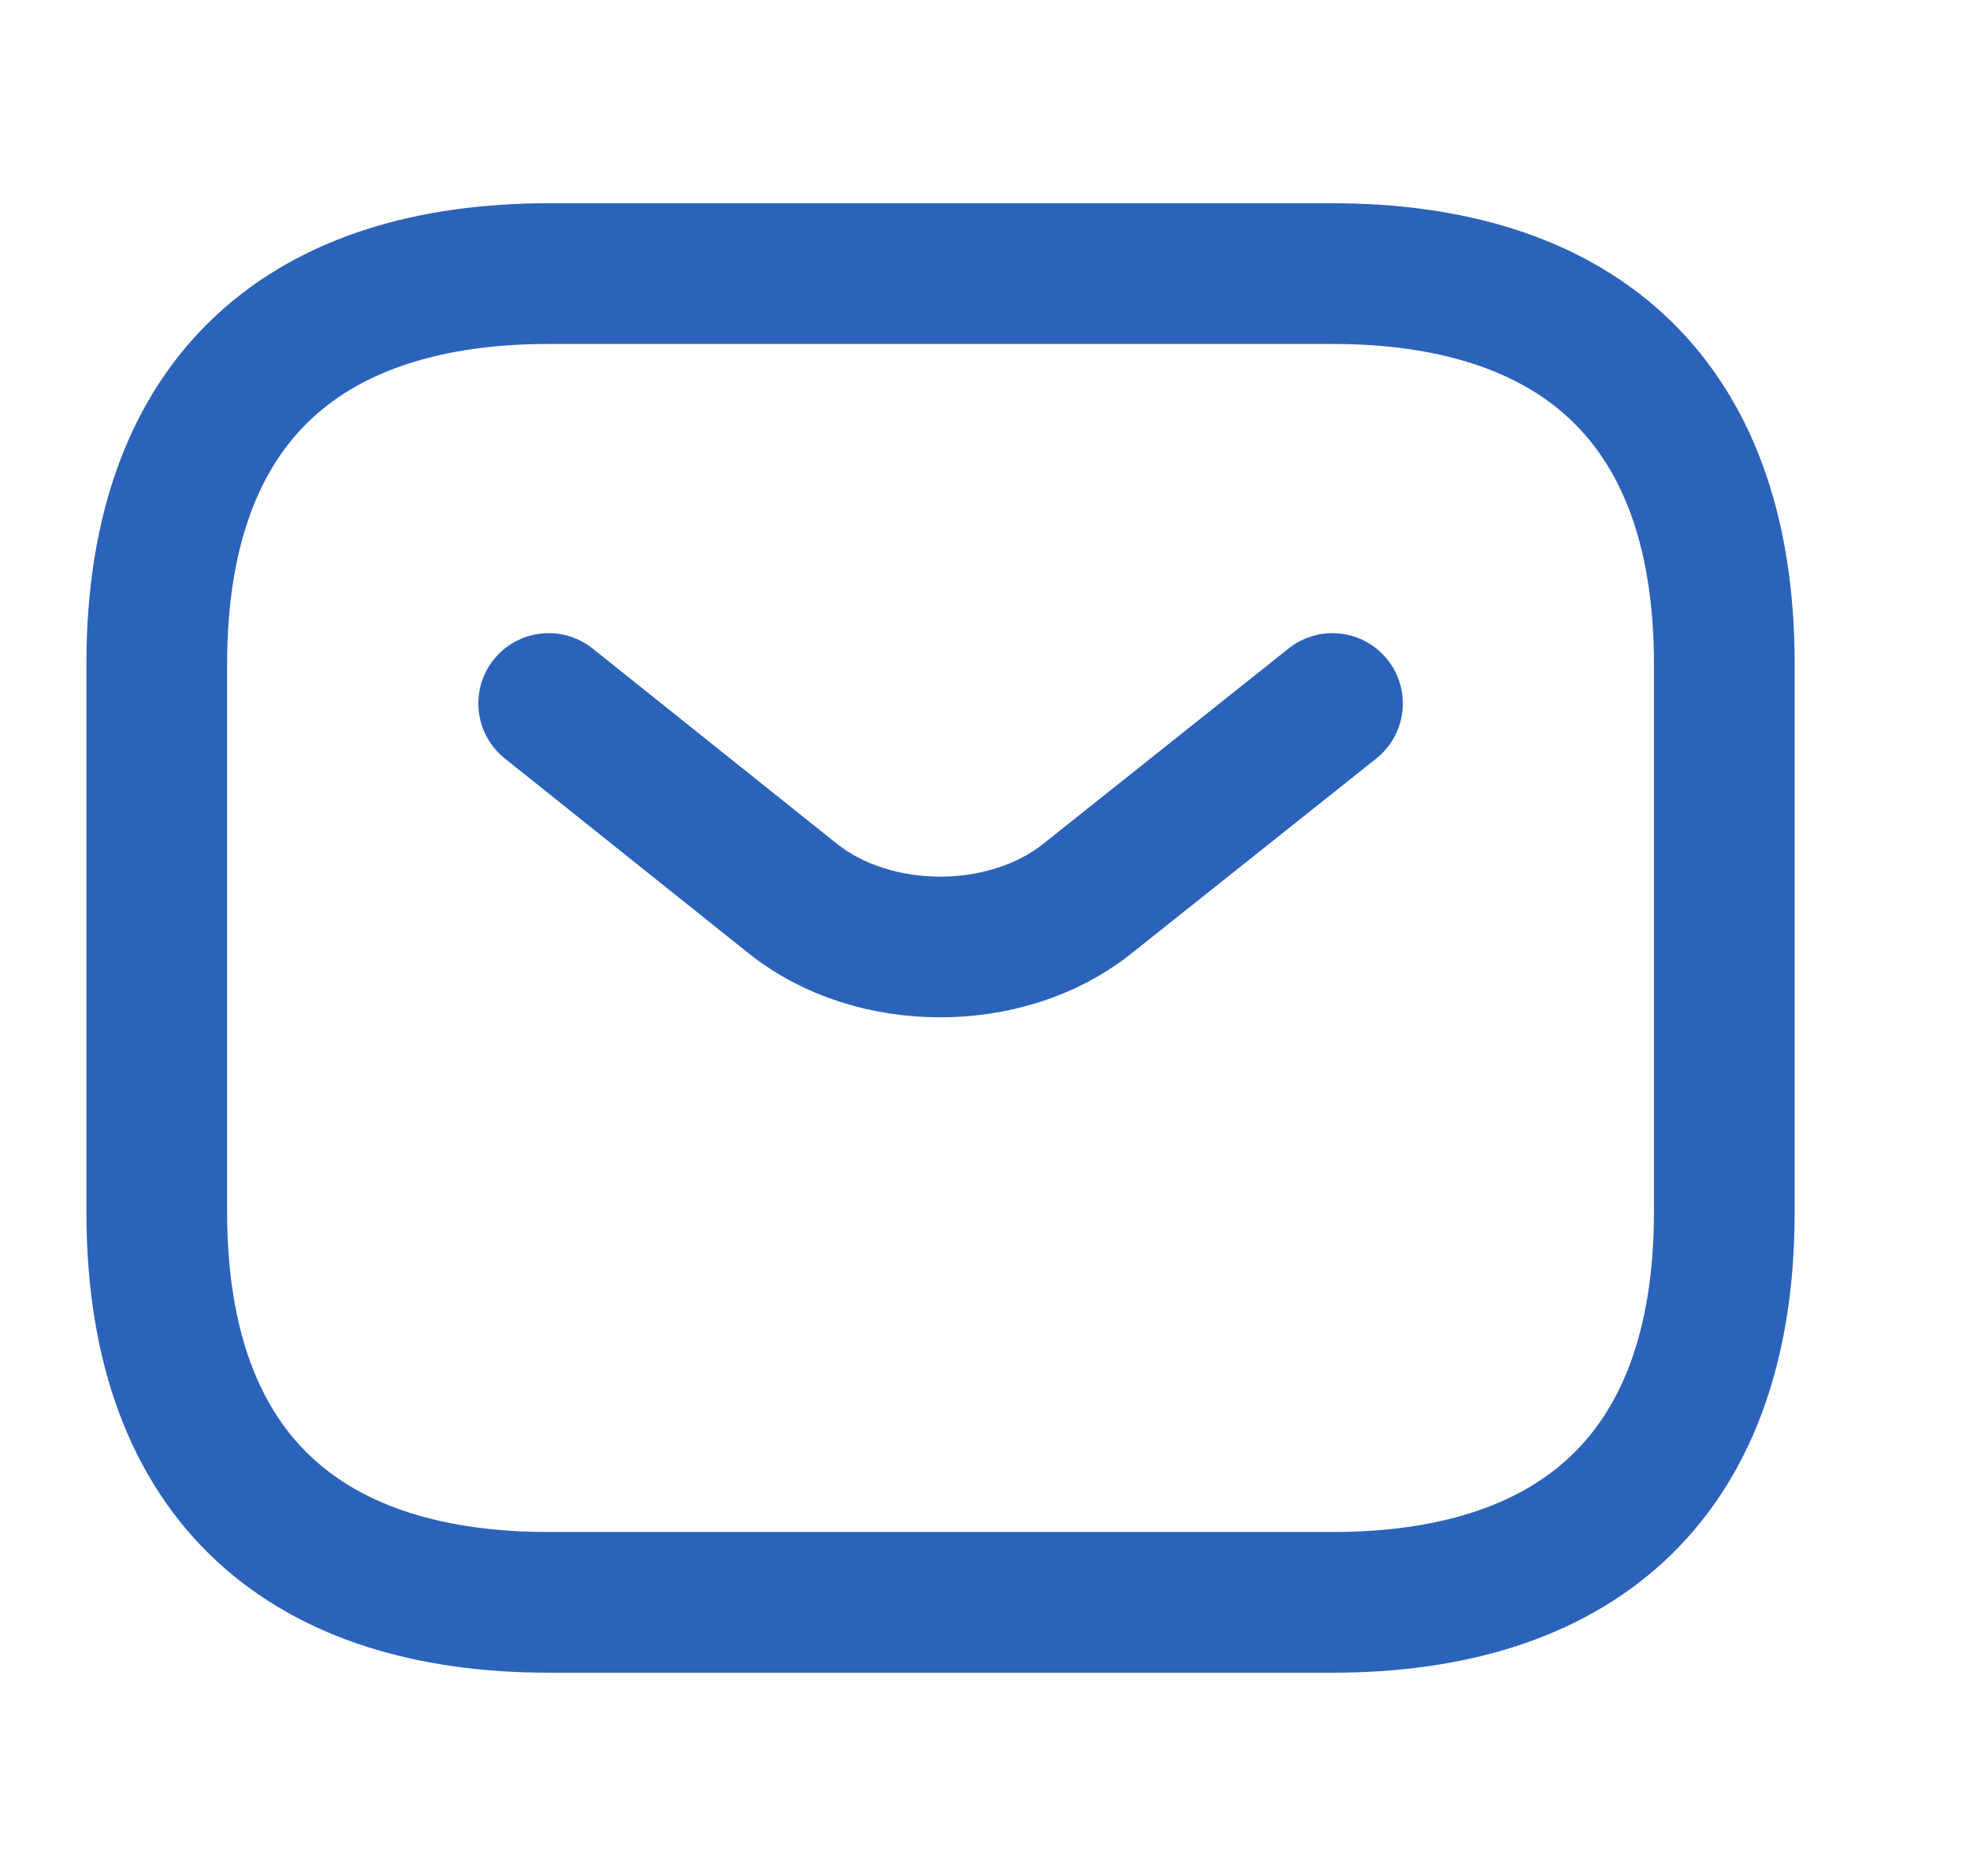
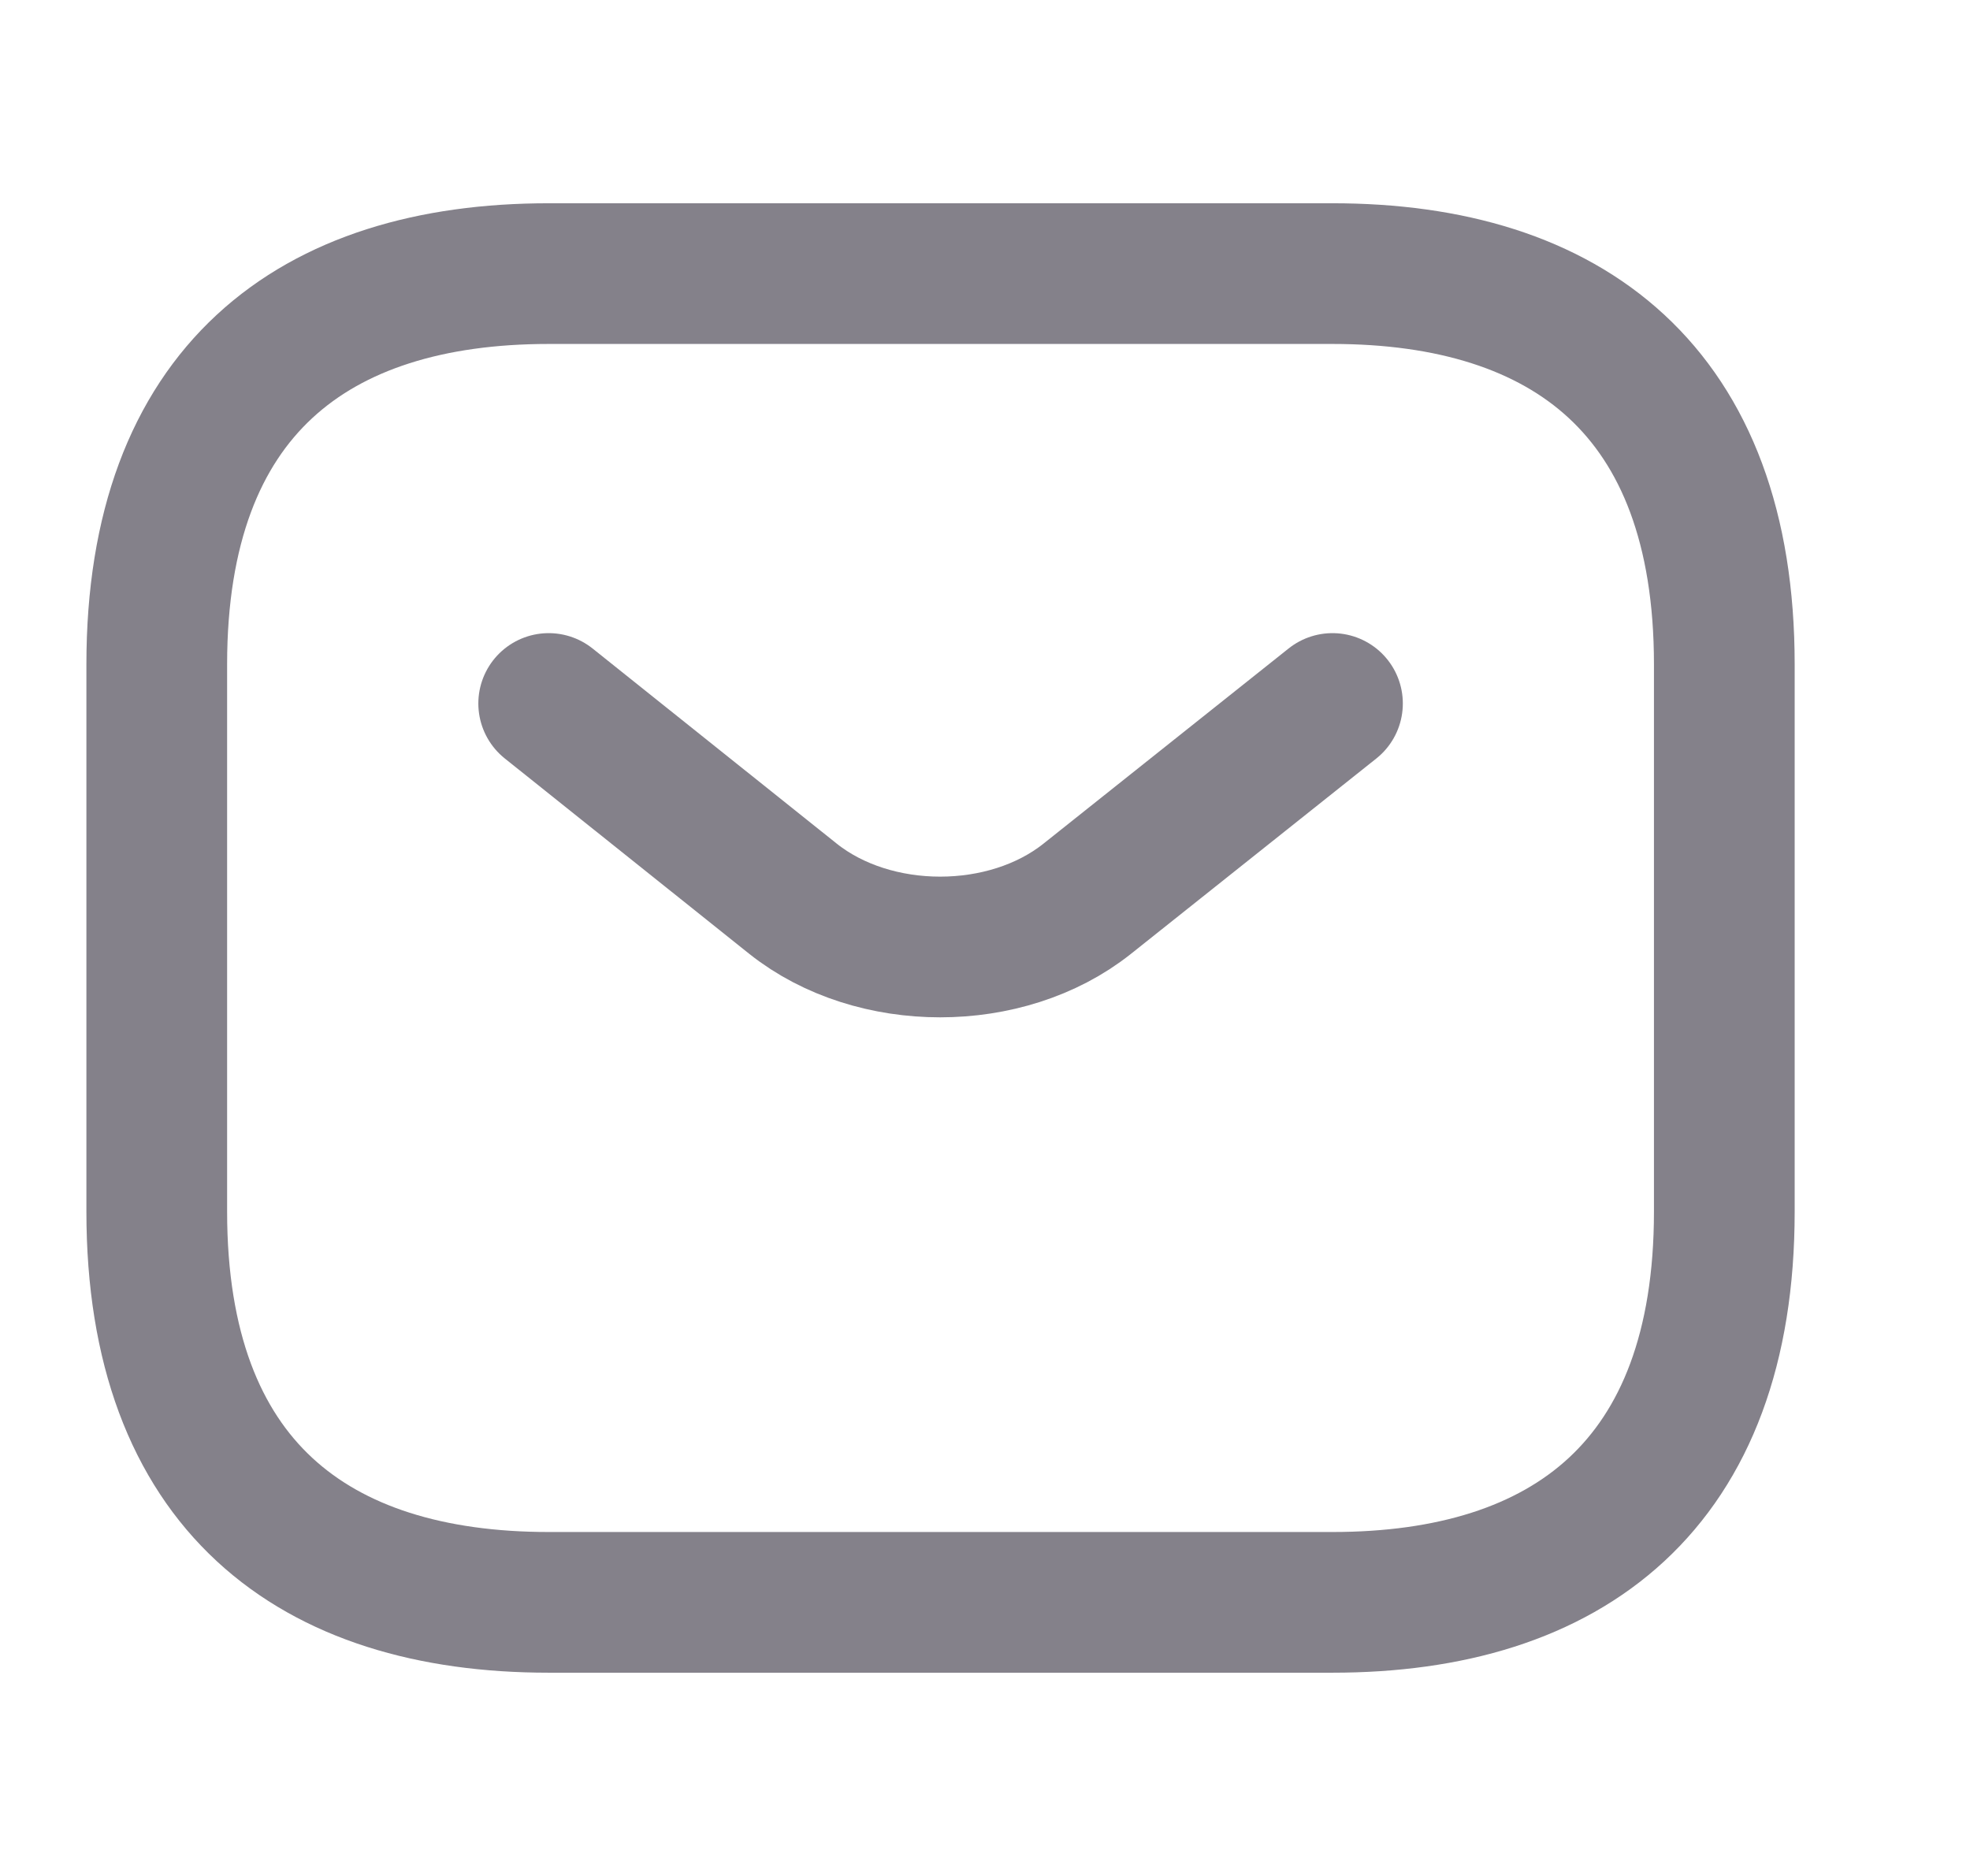
<svg xmlns="http://www.w3.org/2000/svg" width="21" height="20" viewBox="0 0 21 20" fill="none">
  <g id="vuesax/linear/sms">
    <g id="sms">
-       <path id="Vector" d="M14.204 17.083H5.849C3.342 17.083 1.671 15.833 1.671 12.917V7.083C1.671 4.167 3.342 2.917 5.849 2.917H14.204C16.71 2.917 18.381 4.167 18.381 7.083V12.917C18.381 15.833 16.71 17.083 14.204 17.083Z" stroke="#2C63BA" stroke-width="1.5" stroke-miterlimit="10" stroke-linecap="round" stroke-linejoin="round" />
-       <path id="Vector_2" d="M14.204 7.5L11.588 9.583C10.728 10.267 9.316 10.267 8.455 9.583L5.849 7.5" stroke="#2C63BA" stroke-width="1.5" stroke-miterlimit="10" stroke-linecap="round" stroke-linejoin="round" />
+       <path id="Vector" d="M14.204 17.083H5.849C3.342 17.083 1.671 15.833 1.671 12.917V7.083C1.671 4.167 3.342 2.917 5.849 2.917H14.204C16.71 2.917 18.381 4.167 18.381 7.083V12.917C18.381 15.833 16.71 17.083 14.204 17.083Z" stroke="#84818A" stroke-width="1.5" stroke-miterlimit="10" stroke-linecap="round" stroke-linejoin="round" />
+       <path id="Vector_2" d="M14.204 7.5L11.588 9.583C10.728 10.267 9.316 10.267 8.455 9.583L5.849 7.5" stroke="#84818A" stroke-width="1.5" stroke-miterlimit="10" stroke-linecap="round" stroke-linejoin="round" />
    </g>
  </g>
</svg>
